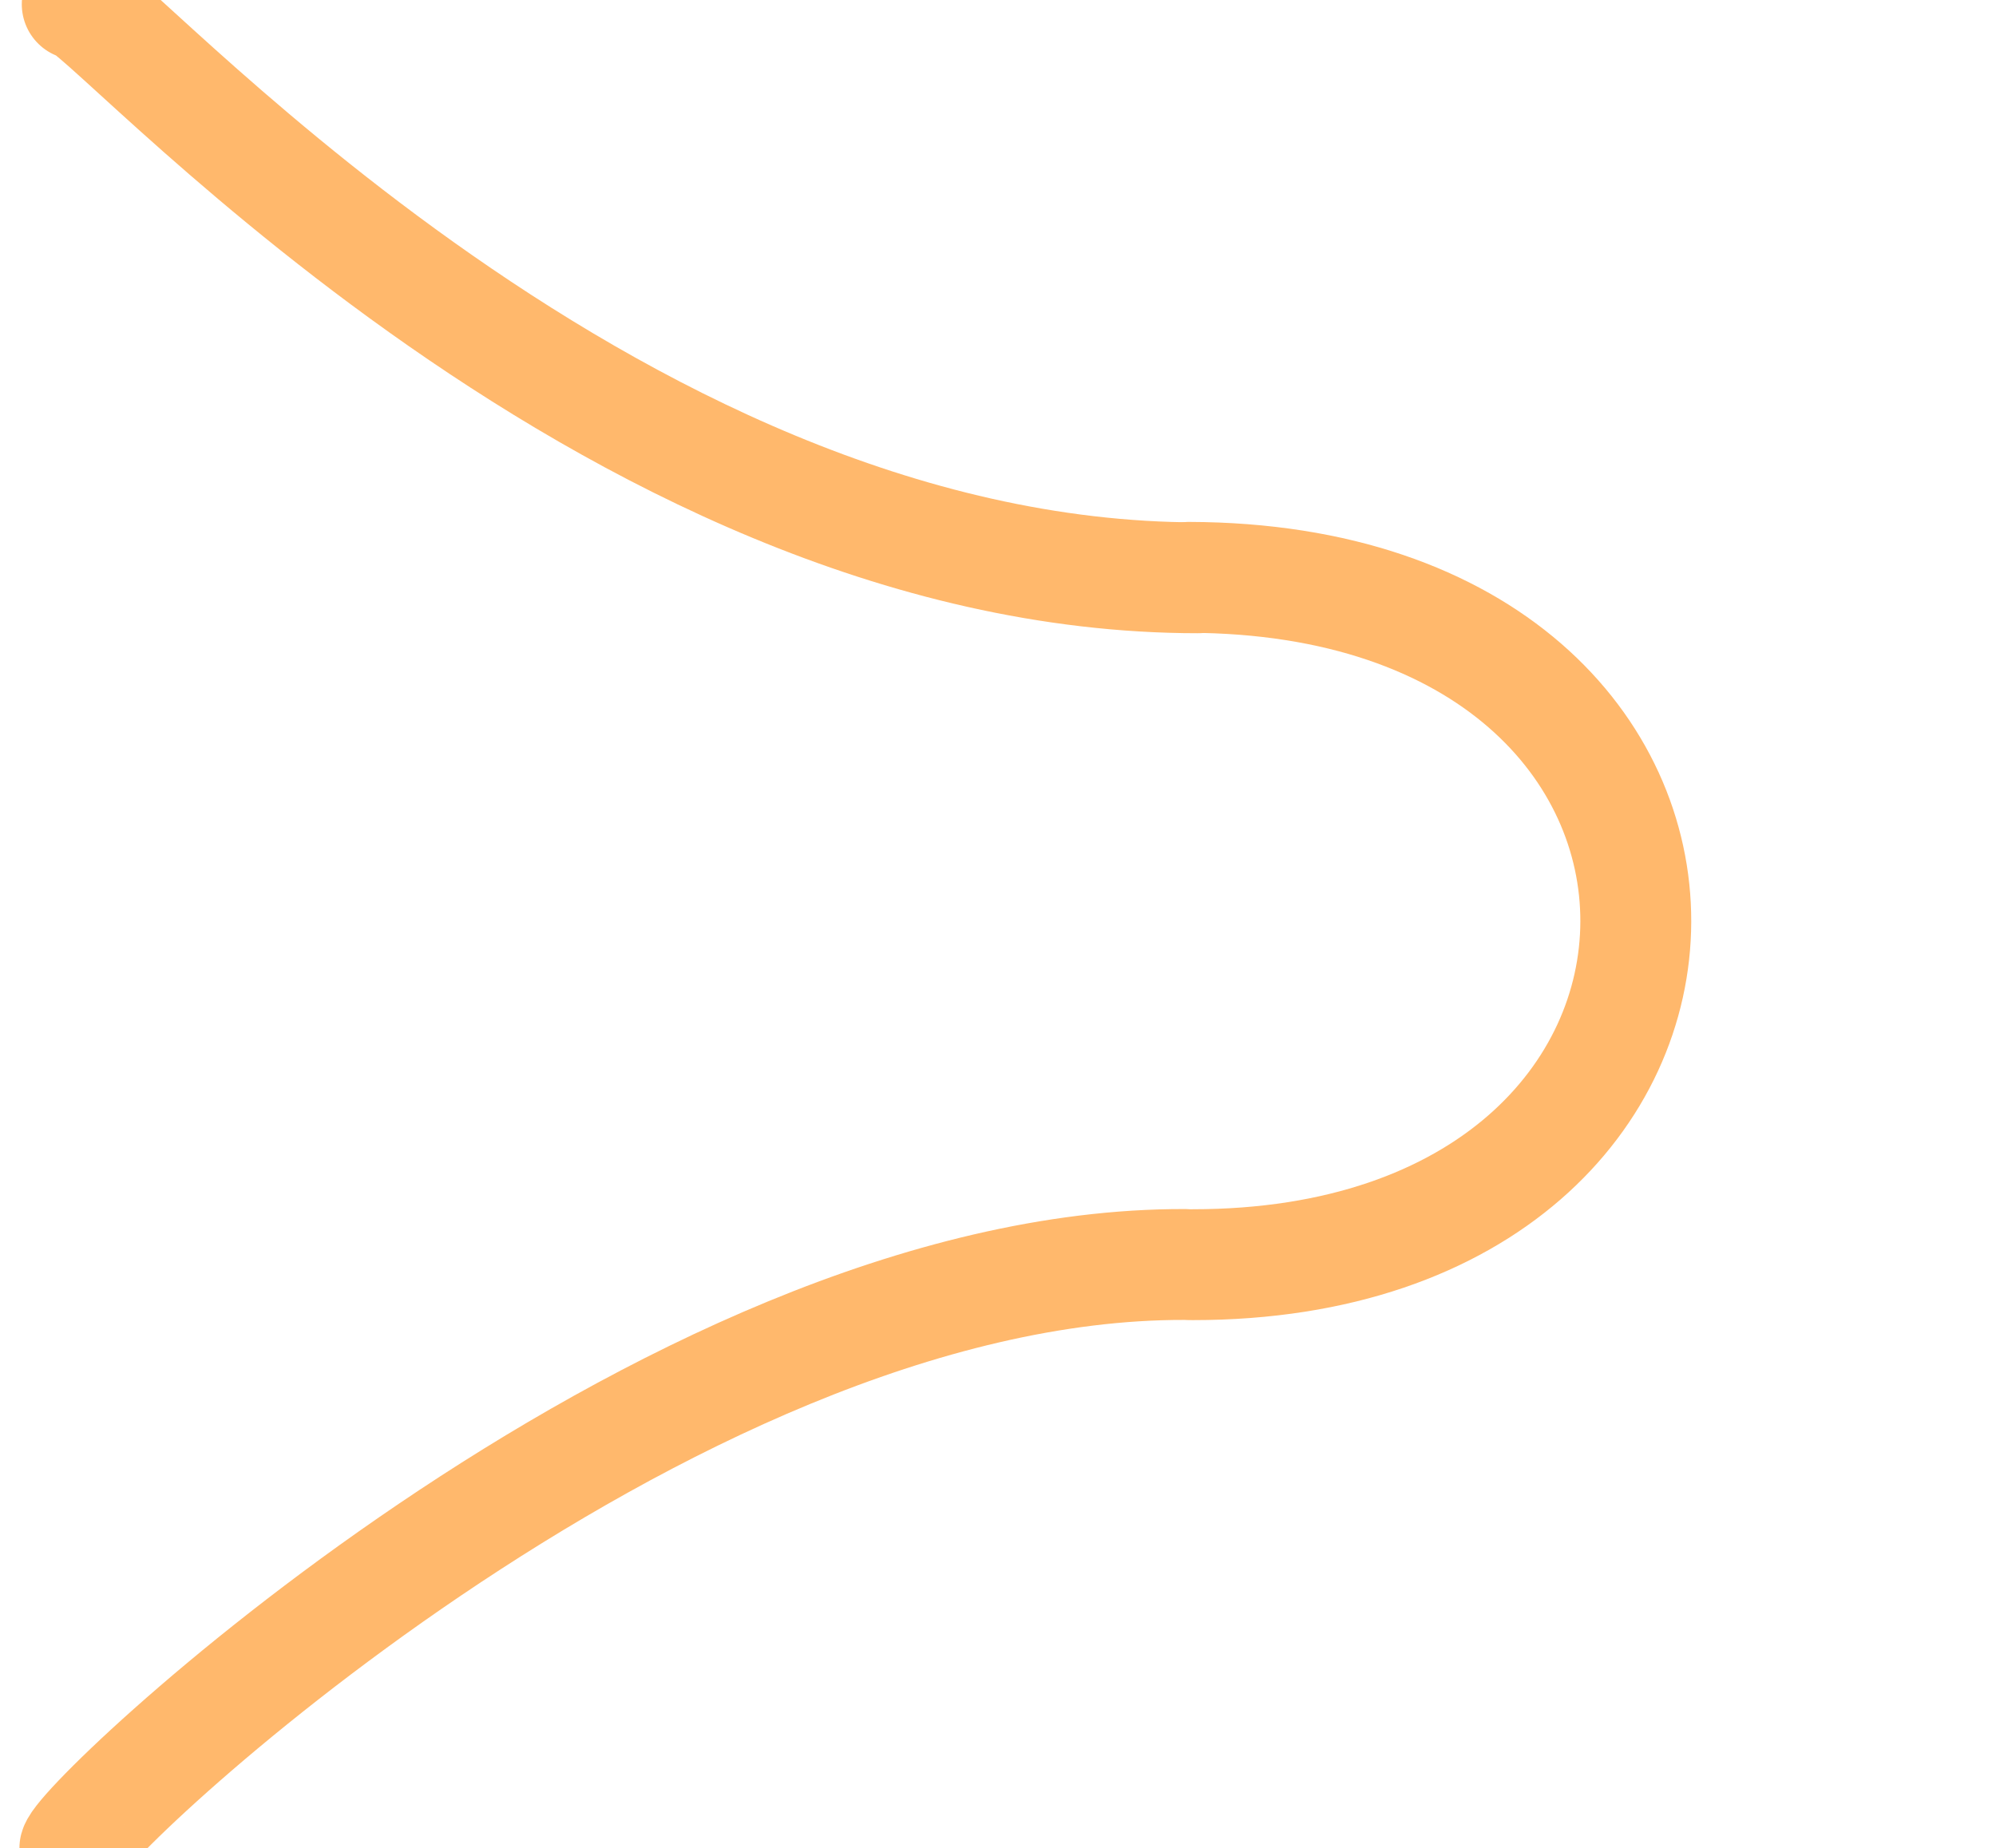
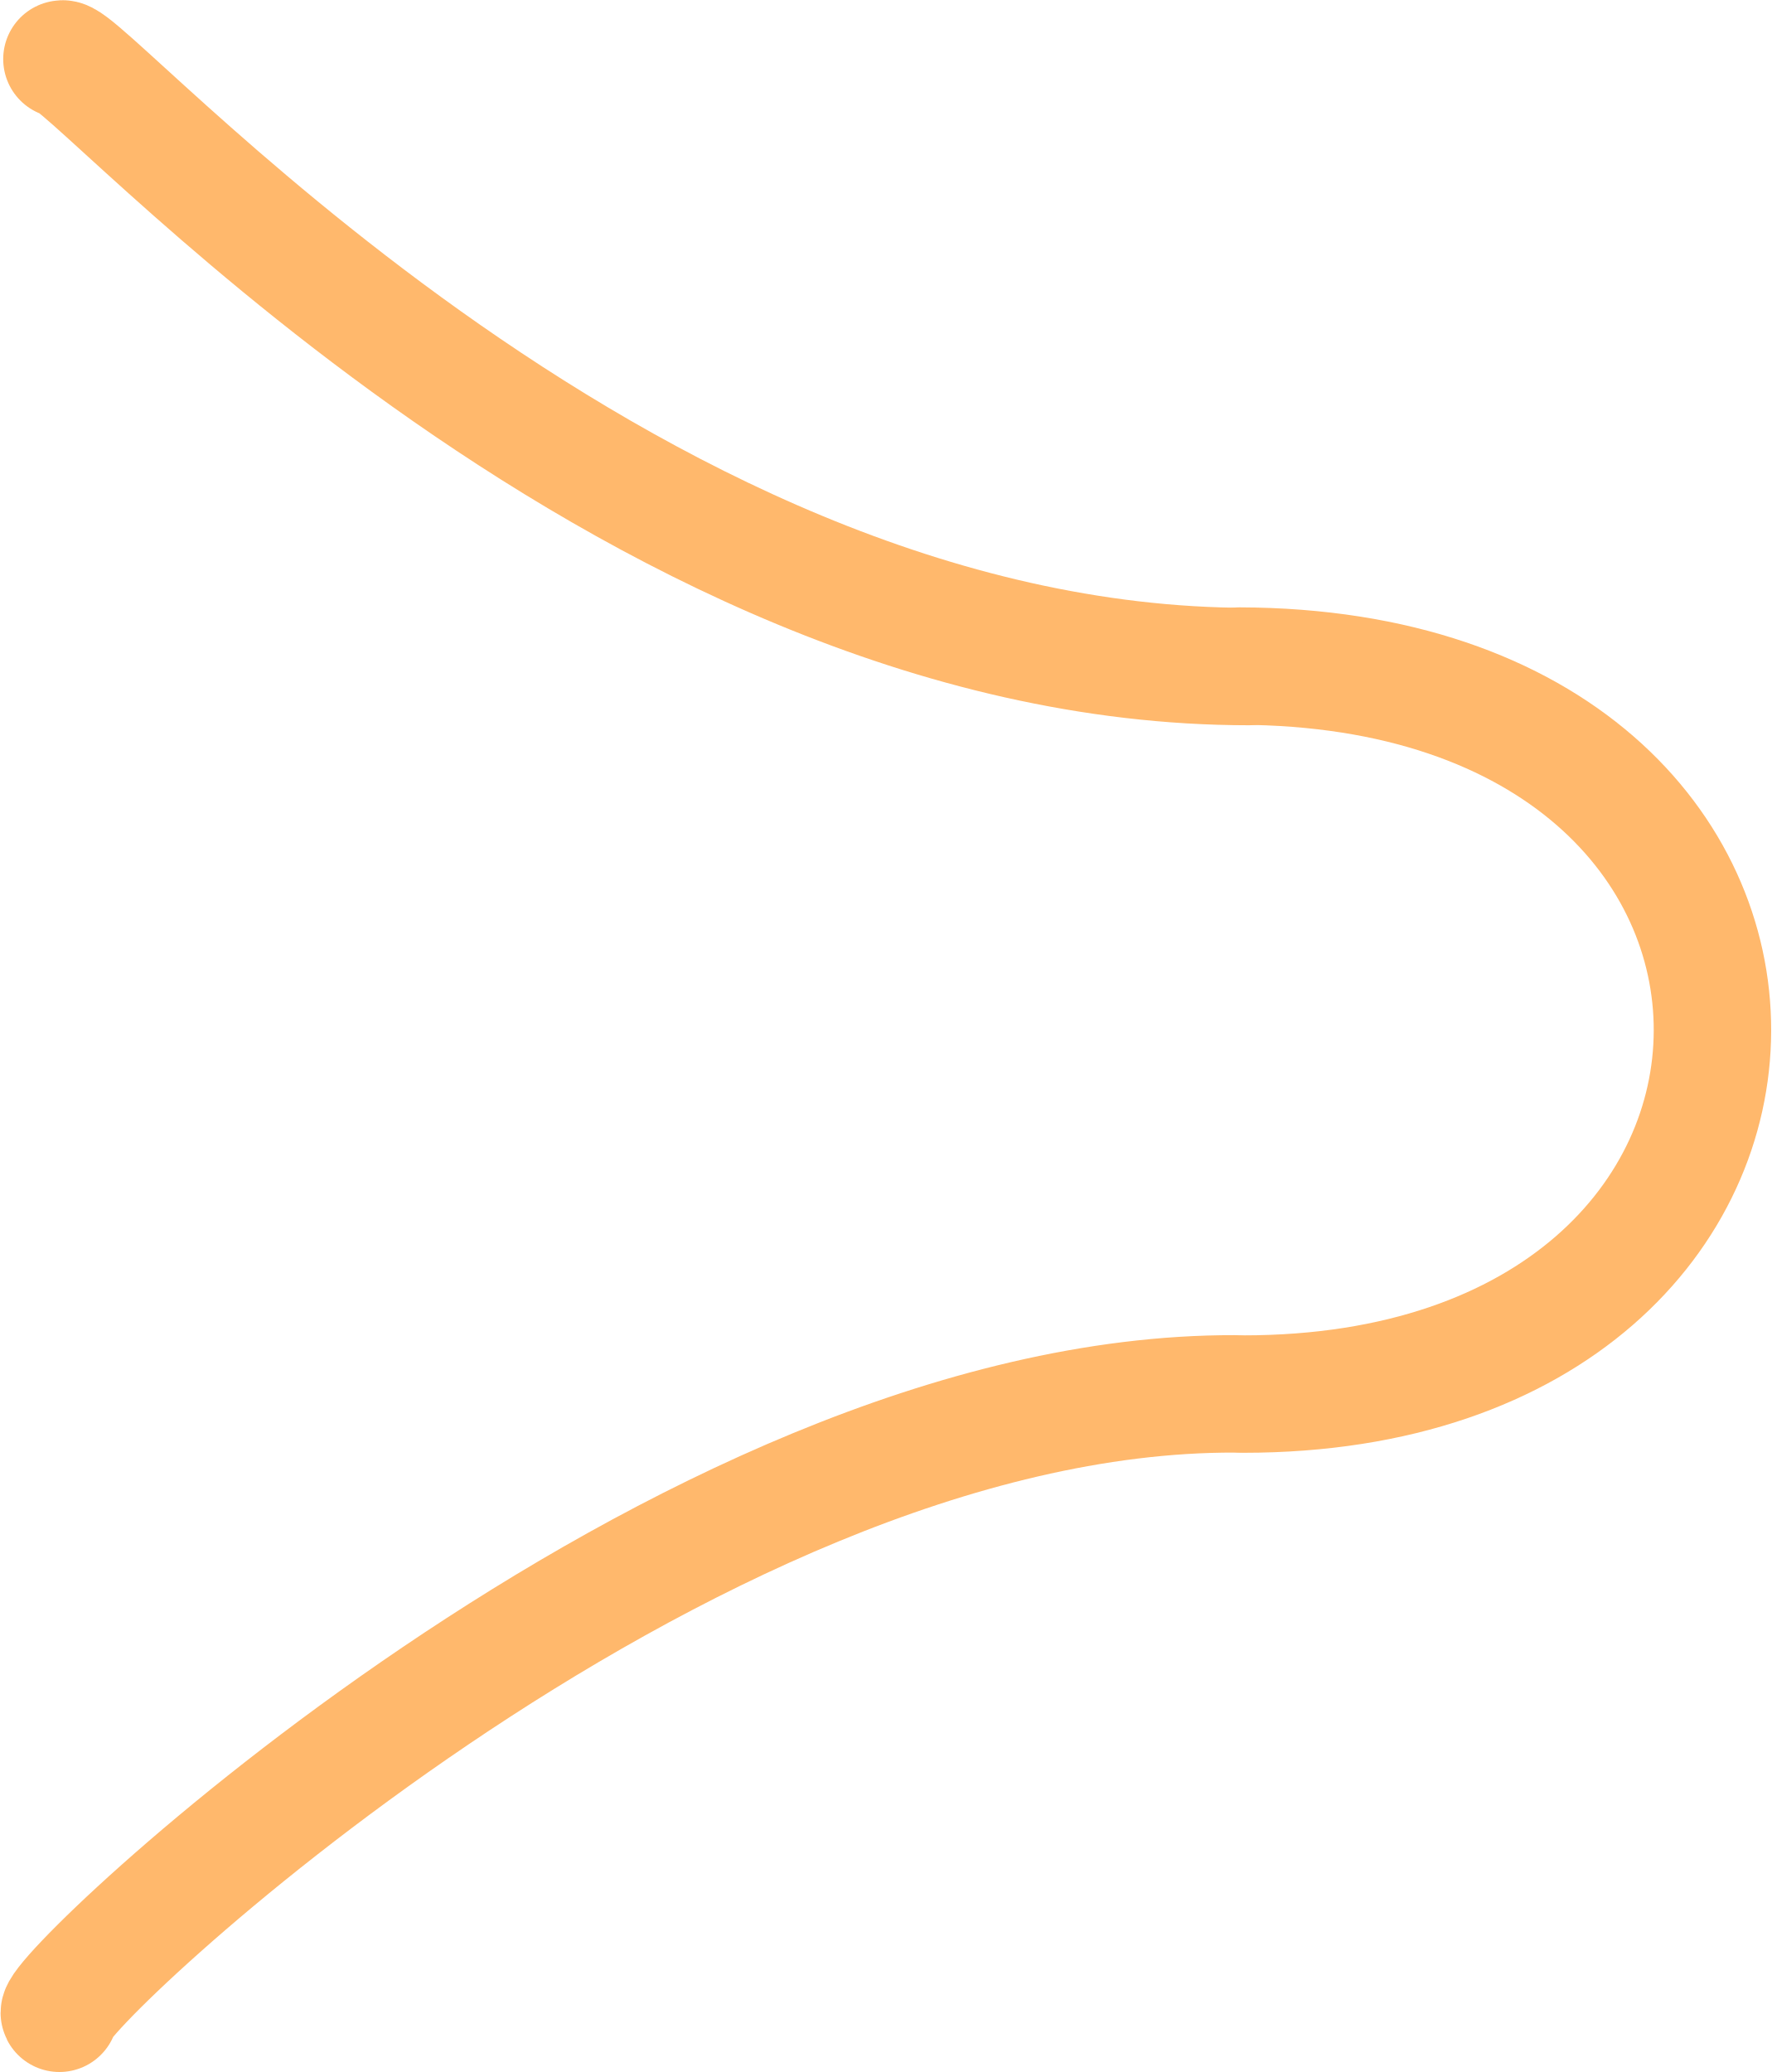
- <svg xmlns="http://www.w3.org/2000/svg" xmlns:ns1="http://vectornator.io" height="100%" stroke-miterlimit="10" style="fill-rule:nonzero;clip-rule:evenodd;stroke-linecap:round;stroke-linejoin:round;" version="1.1" viewBox="-20 0 540 500" width="100%" xml:space="preserve">
-   <defs />
-   <g clip-path="url(#ArtboardFrame)" id="Layer-1" ns1:layerName="Layer 1">
-     <path d="M300.572 342.152C158.74 341.722-2.153 495.578 0.254 500.393" fill="none" opacity="1" stroke="#ffb86c" stroke-linecap="round" stroke-linejoin="round" stroke-width="30" />
-     <path d="M302.69 342.204C461.684 342.204 463.647 156.711 301.708 156.221" fill="none" opacity="1" stroke="#ffb86c" stroke-linecap="round" stroke-linejoin="round" stroke-width="30" />
+ <svg xmlns="http://www.w3.org/2000/svg" xmlns:ns1="http://vectornator.io" height="529.332" stroke-miterlimit="10" style="clip-rule:evenodd;fill-rule:nonzero;stroke-linecap:round;stroke-linejoin:round" version="1.1" viewBox="-20 0 452.473 529.332" width="452.473" xml:space="preserve" id="svg3">
+   <defs id="defs1" />
+   <g clip-path="url(#ArtboardFrame)" id="Layer-1" ns1:layerName="Layer 1" transform="translate(-5.076466,13.93918)">
+     <path d="M 300.572,342.152 C 158.74,341.722 -2.153,495.578 0.254,500.393" fill="none" opacity="1" stroke="#ffb86c" stroke-linecap="round" stroke-linejoin="round" stroke-width="30" id="path1" />
+     <path d="m 302.69,342.204 c 158.994,0 160.957,-185.493 -0.982,-185.983" fill="none" opacity="1" stroke="#ffb86c" stroke-linecap="round" stroke-linejoin="round" stroke-width="30" id="path2" />
  </g>
-   <g clip-path="url(#ArtboardFrame)" id="Layer-2" ns1:layerName="Layer 2">
-     <path d="M0.895 1.152C6.37-1.585 142.662 156.341 304.137 156.341" fill="none" opacity="1" stroke="#ffb86c" stroke-linecap="round" stroke-linejoin="round" stroke-width="30" />
+   <g clip-path="url(#ArtboardFrame)" id="Layer-2" ns1:layerName="Layer 2" transform="translate(-5.076466,13.93918)">
+     <path d="M 0.895,1.152 C 6.37,-1.585 142.662,156.341 304.137,156.341" fill="none" opacity="1" stroke="#ffb86c" stroke-linecap="round" stroke-linejoin="round" stroke-width="30" id="path3" />
  </g>
</svg>
